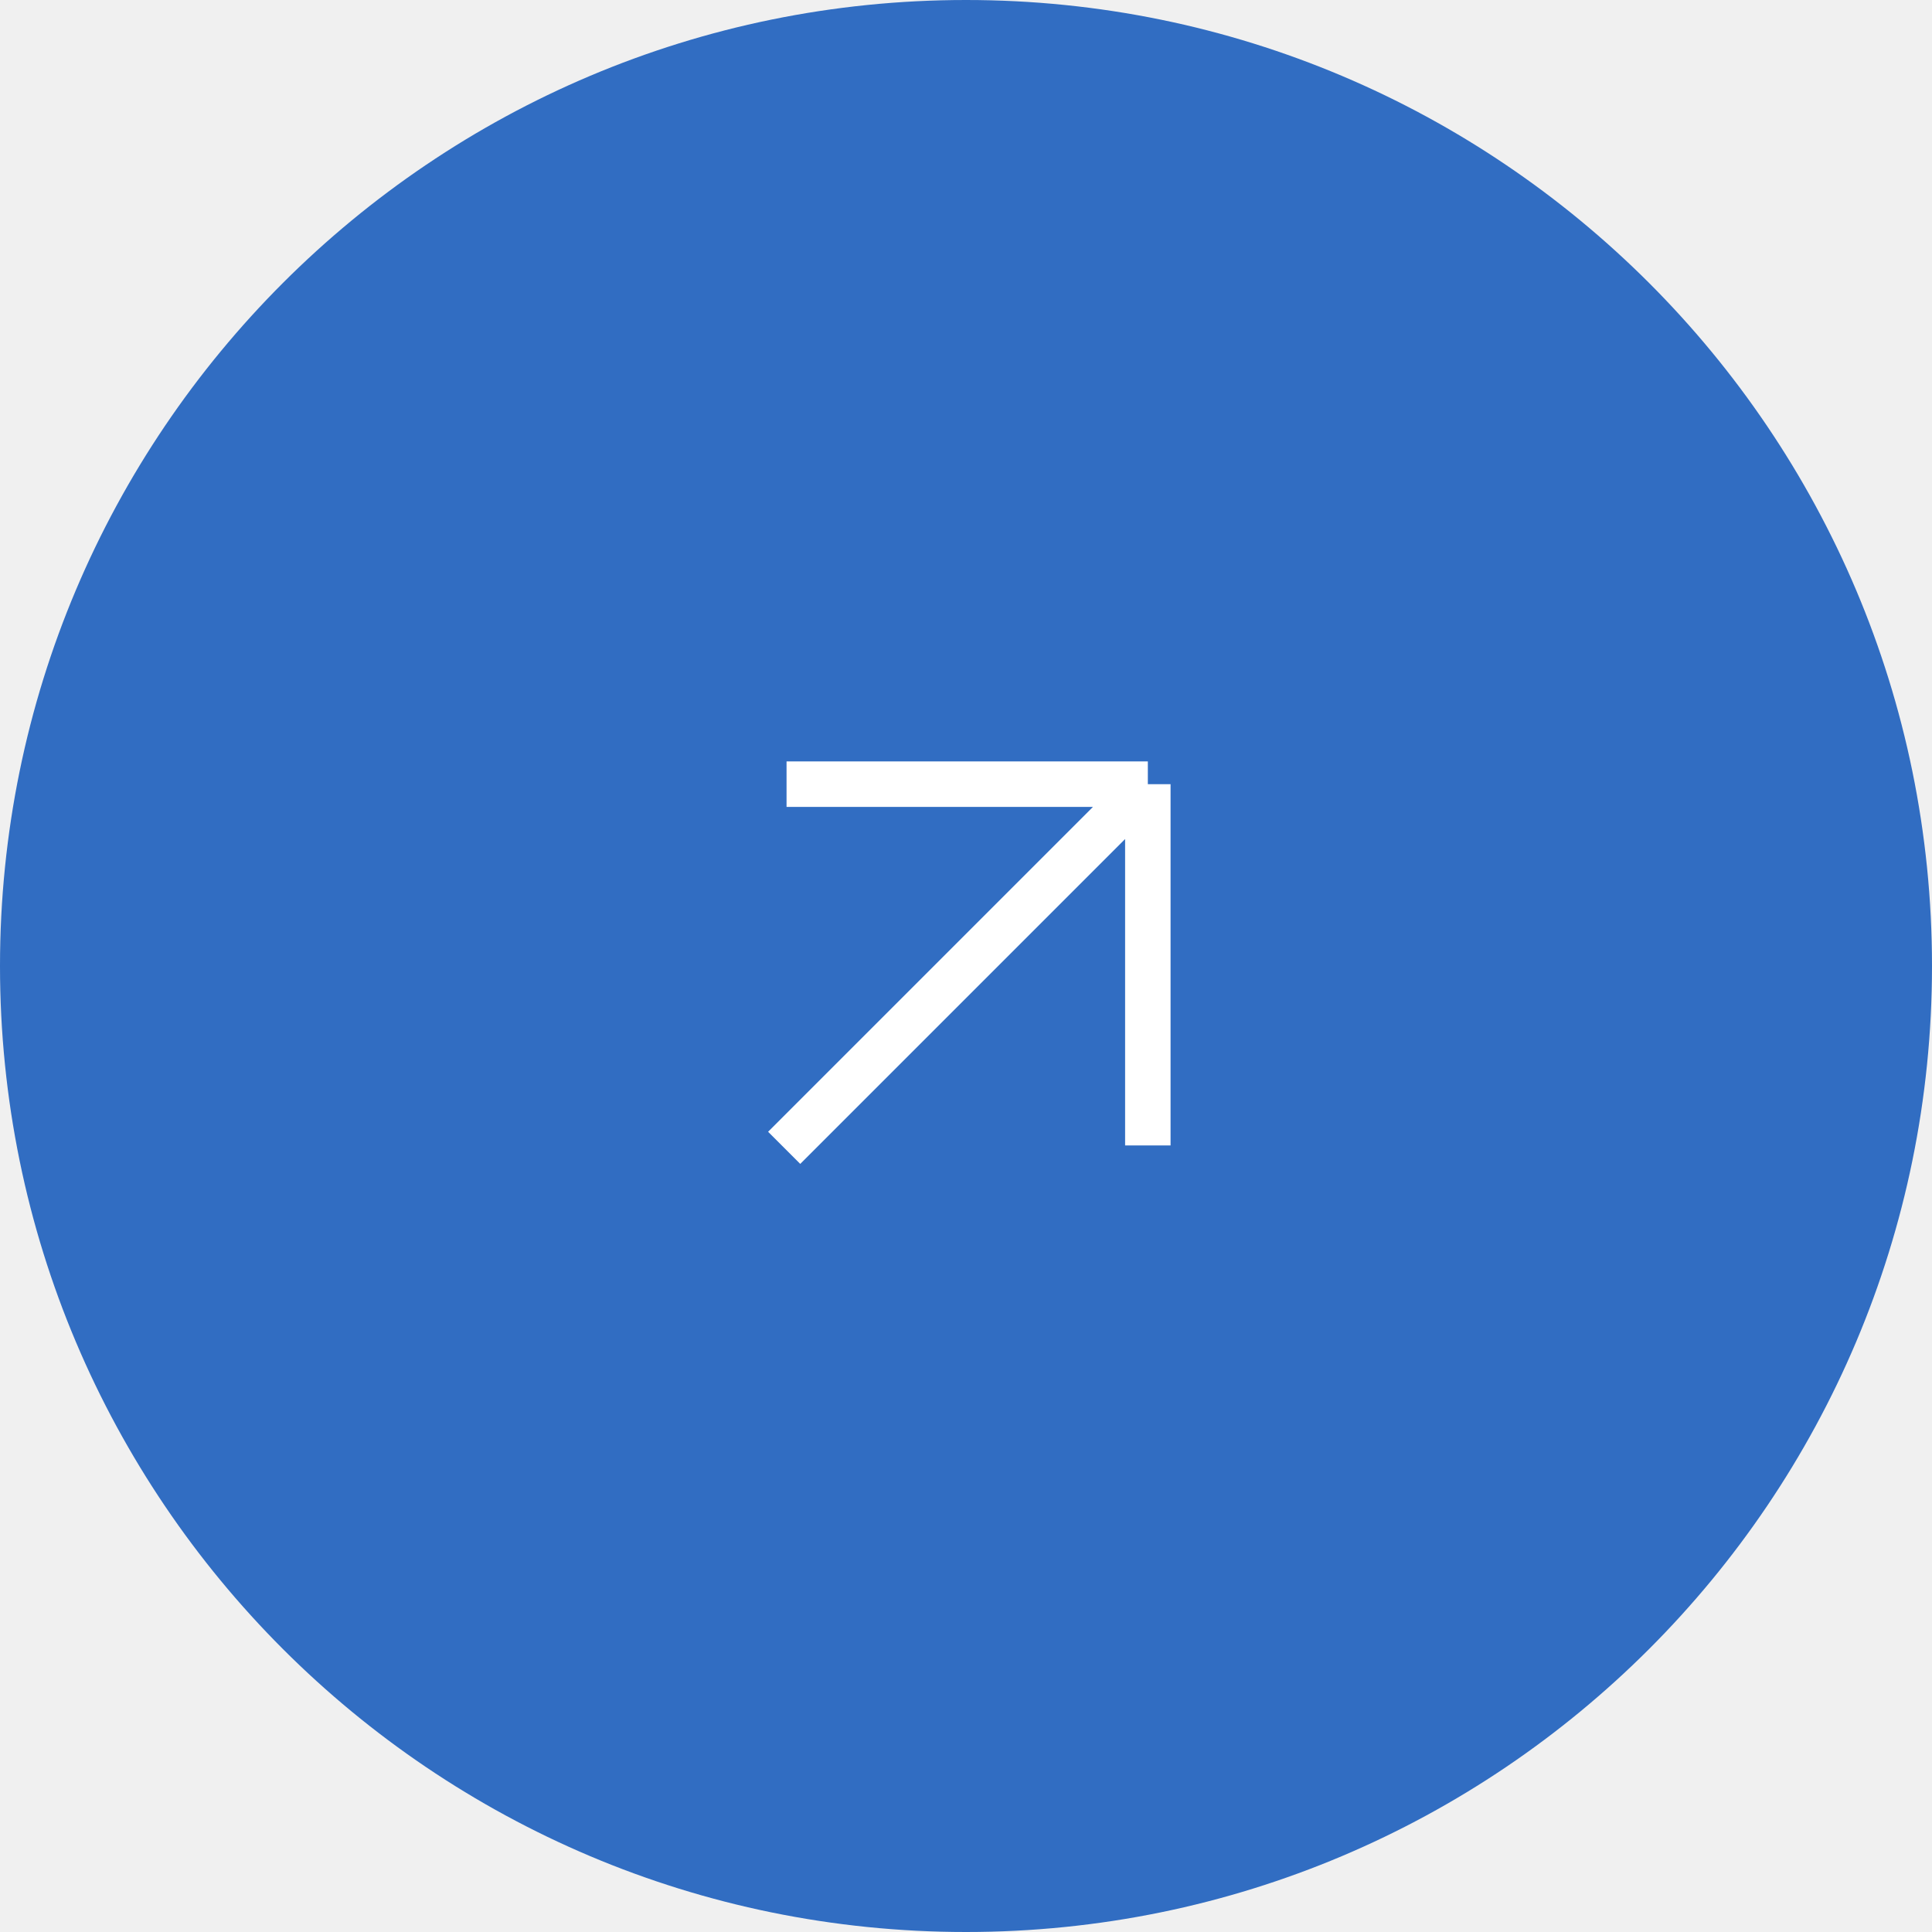
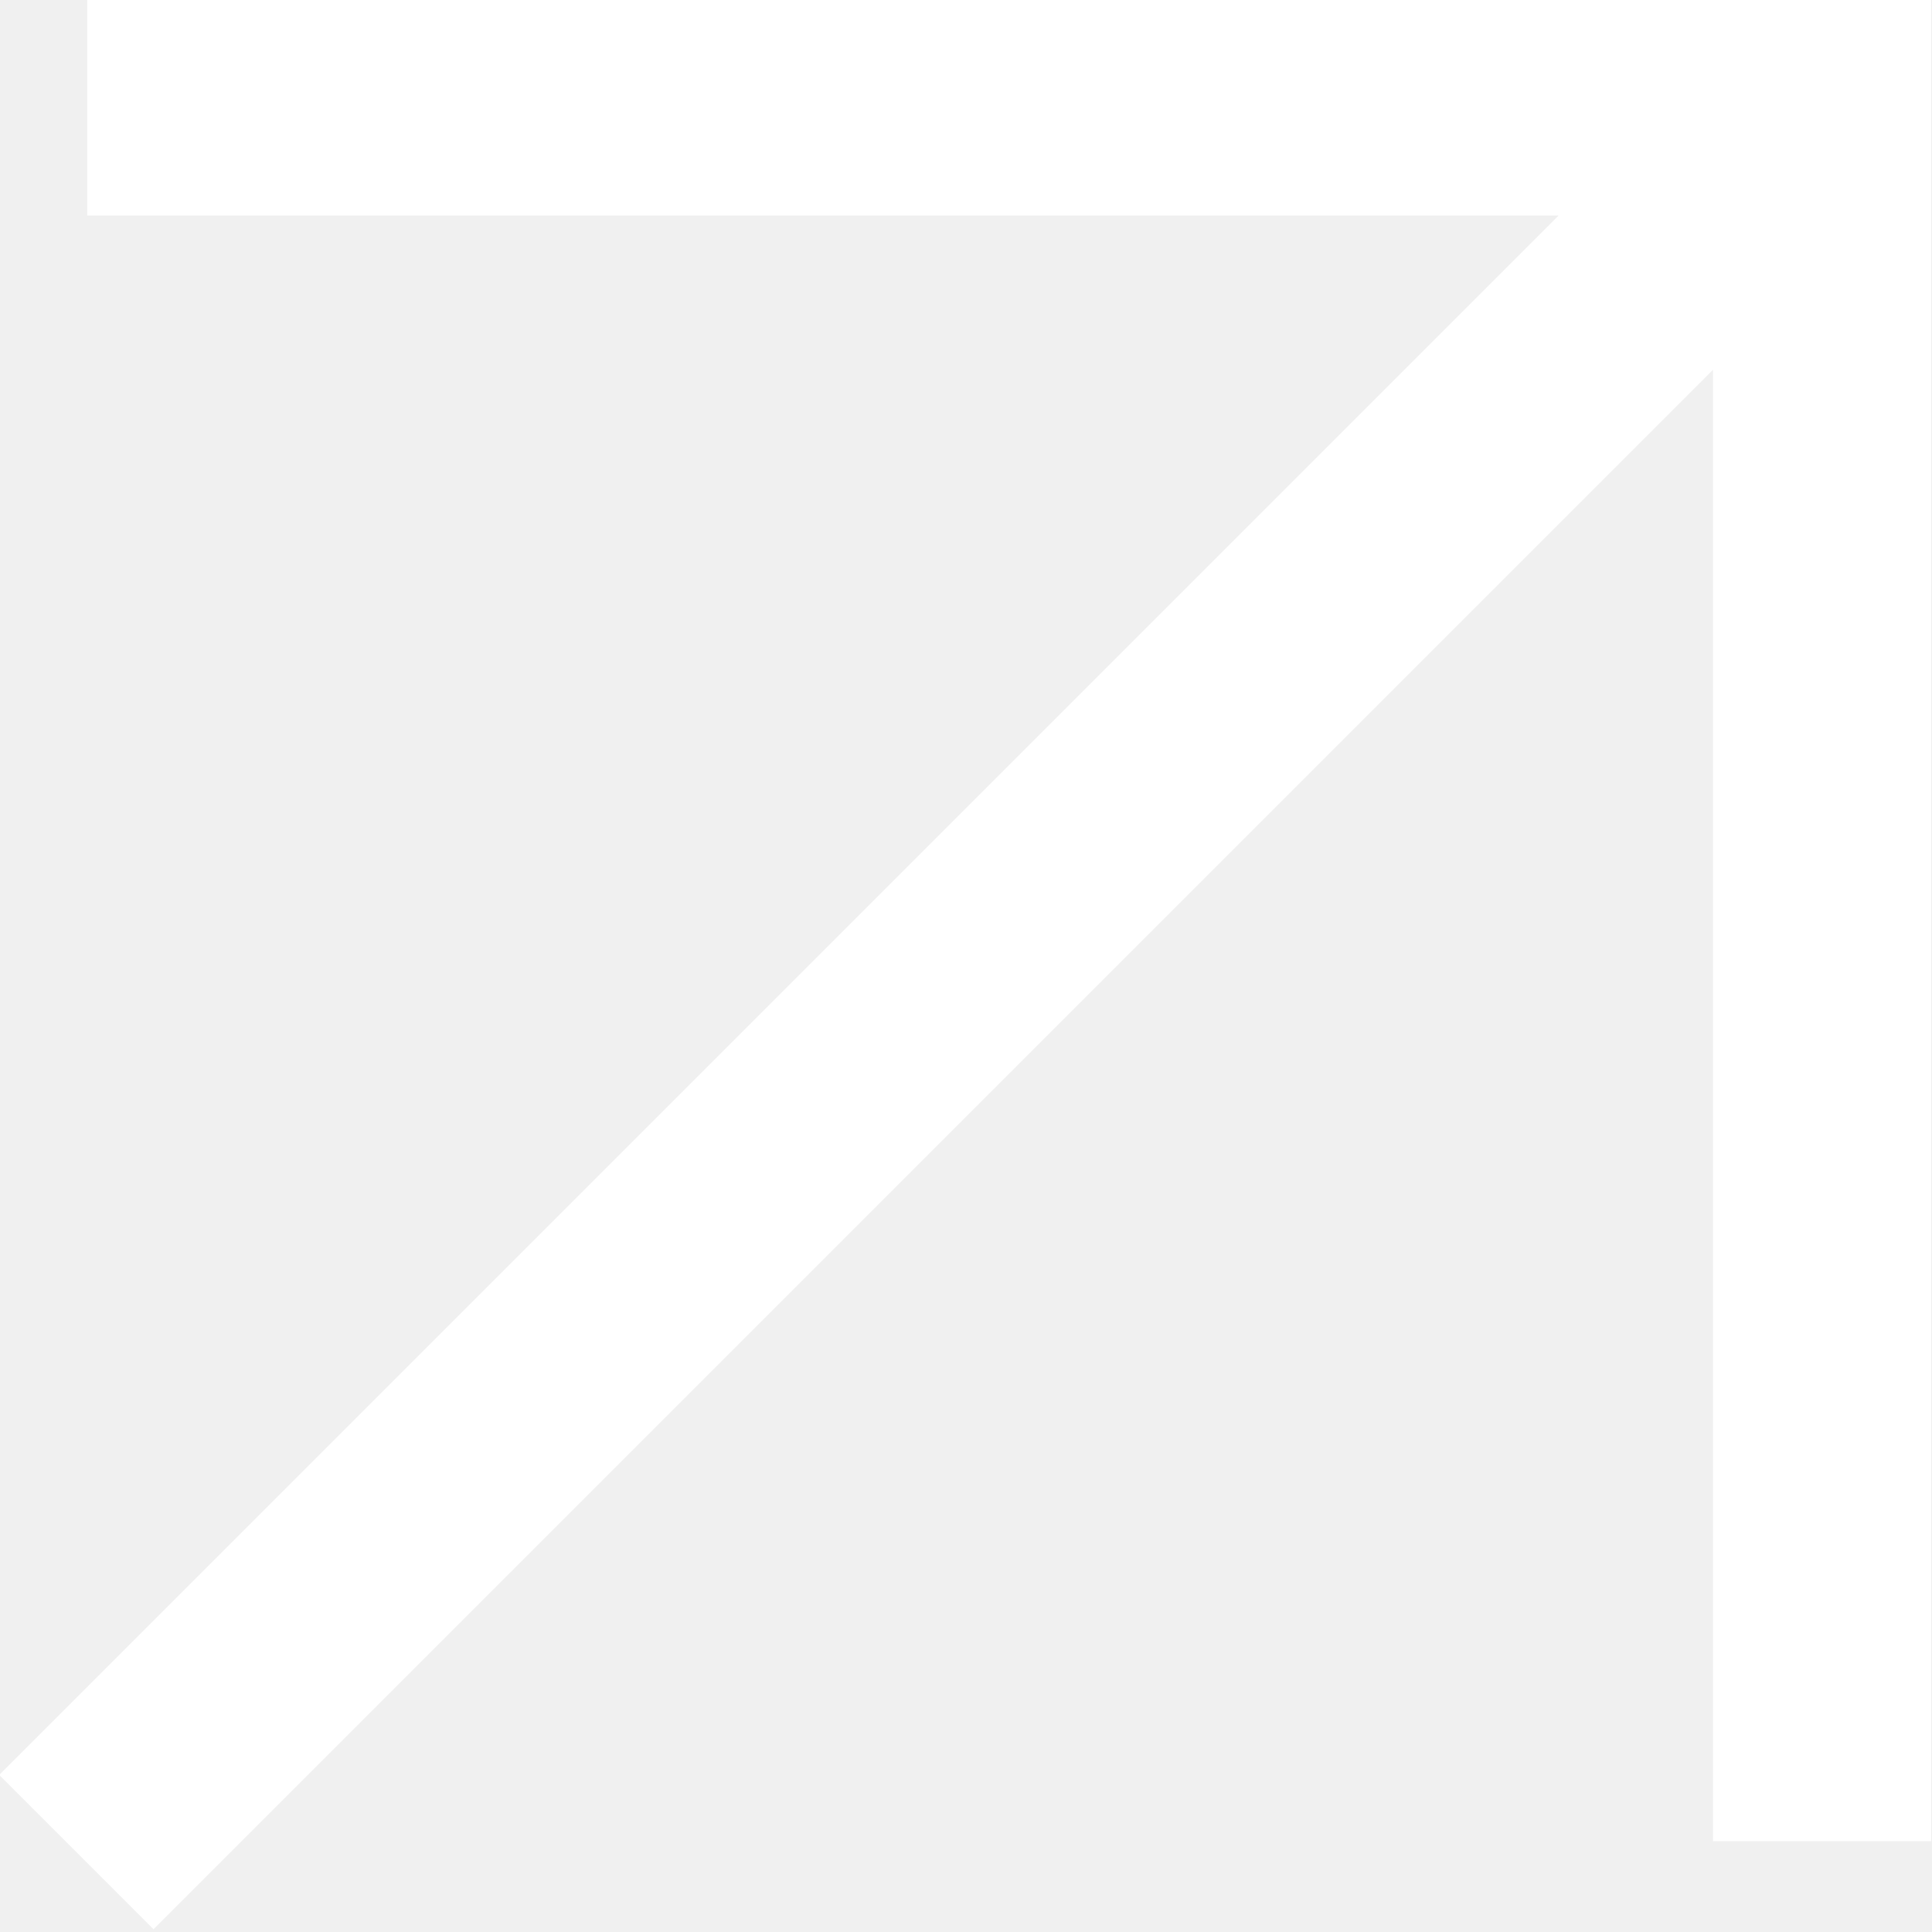
- <svg xmlns="http://www.w3.org/2000/svg" width="34" height="34" viewBox="0 0 34 34" fill="none">
-   <rect width="34" height="34" rx="17" fill="#316DC2" />
-   <g clip-path="url(#clip0_2369_2000)">
-     <path d="M13.8 20.2L20.2 13.8M20.2 13.8H13.842M20.2 13.8V20.158" stroke="white" stroke-width="0.8" />
-   </g>
-   <defs>
-     <clipPath id="clip0_2369_2000">
-       <rect width="8" height="8" fill="white" transform="translate(13 13)" />
-     </clipPath>
-   </defs>
+ <svg xmlns="http://www.w3.org/2000/svg" width="7.083" height="7.083" viewBox="0 0 7.083 7.083" fill="none">
+   <defs />
+   <path id="Vector" d="M0.28 6.79L6.68 0.39M6.68 6.75L6.68 0.39L0.32 0.39" stroke="#FFFFFF" stroke-opacity="1" stroke-width="0.8" />
</svg>
